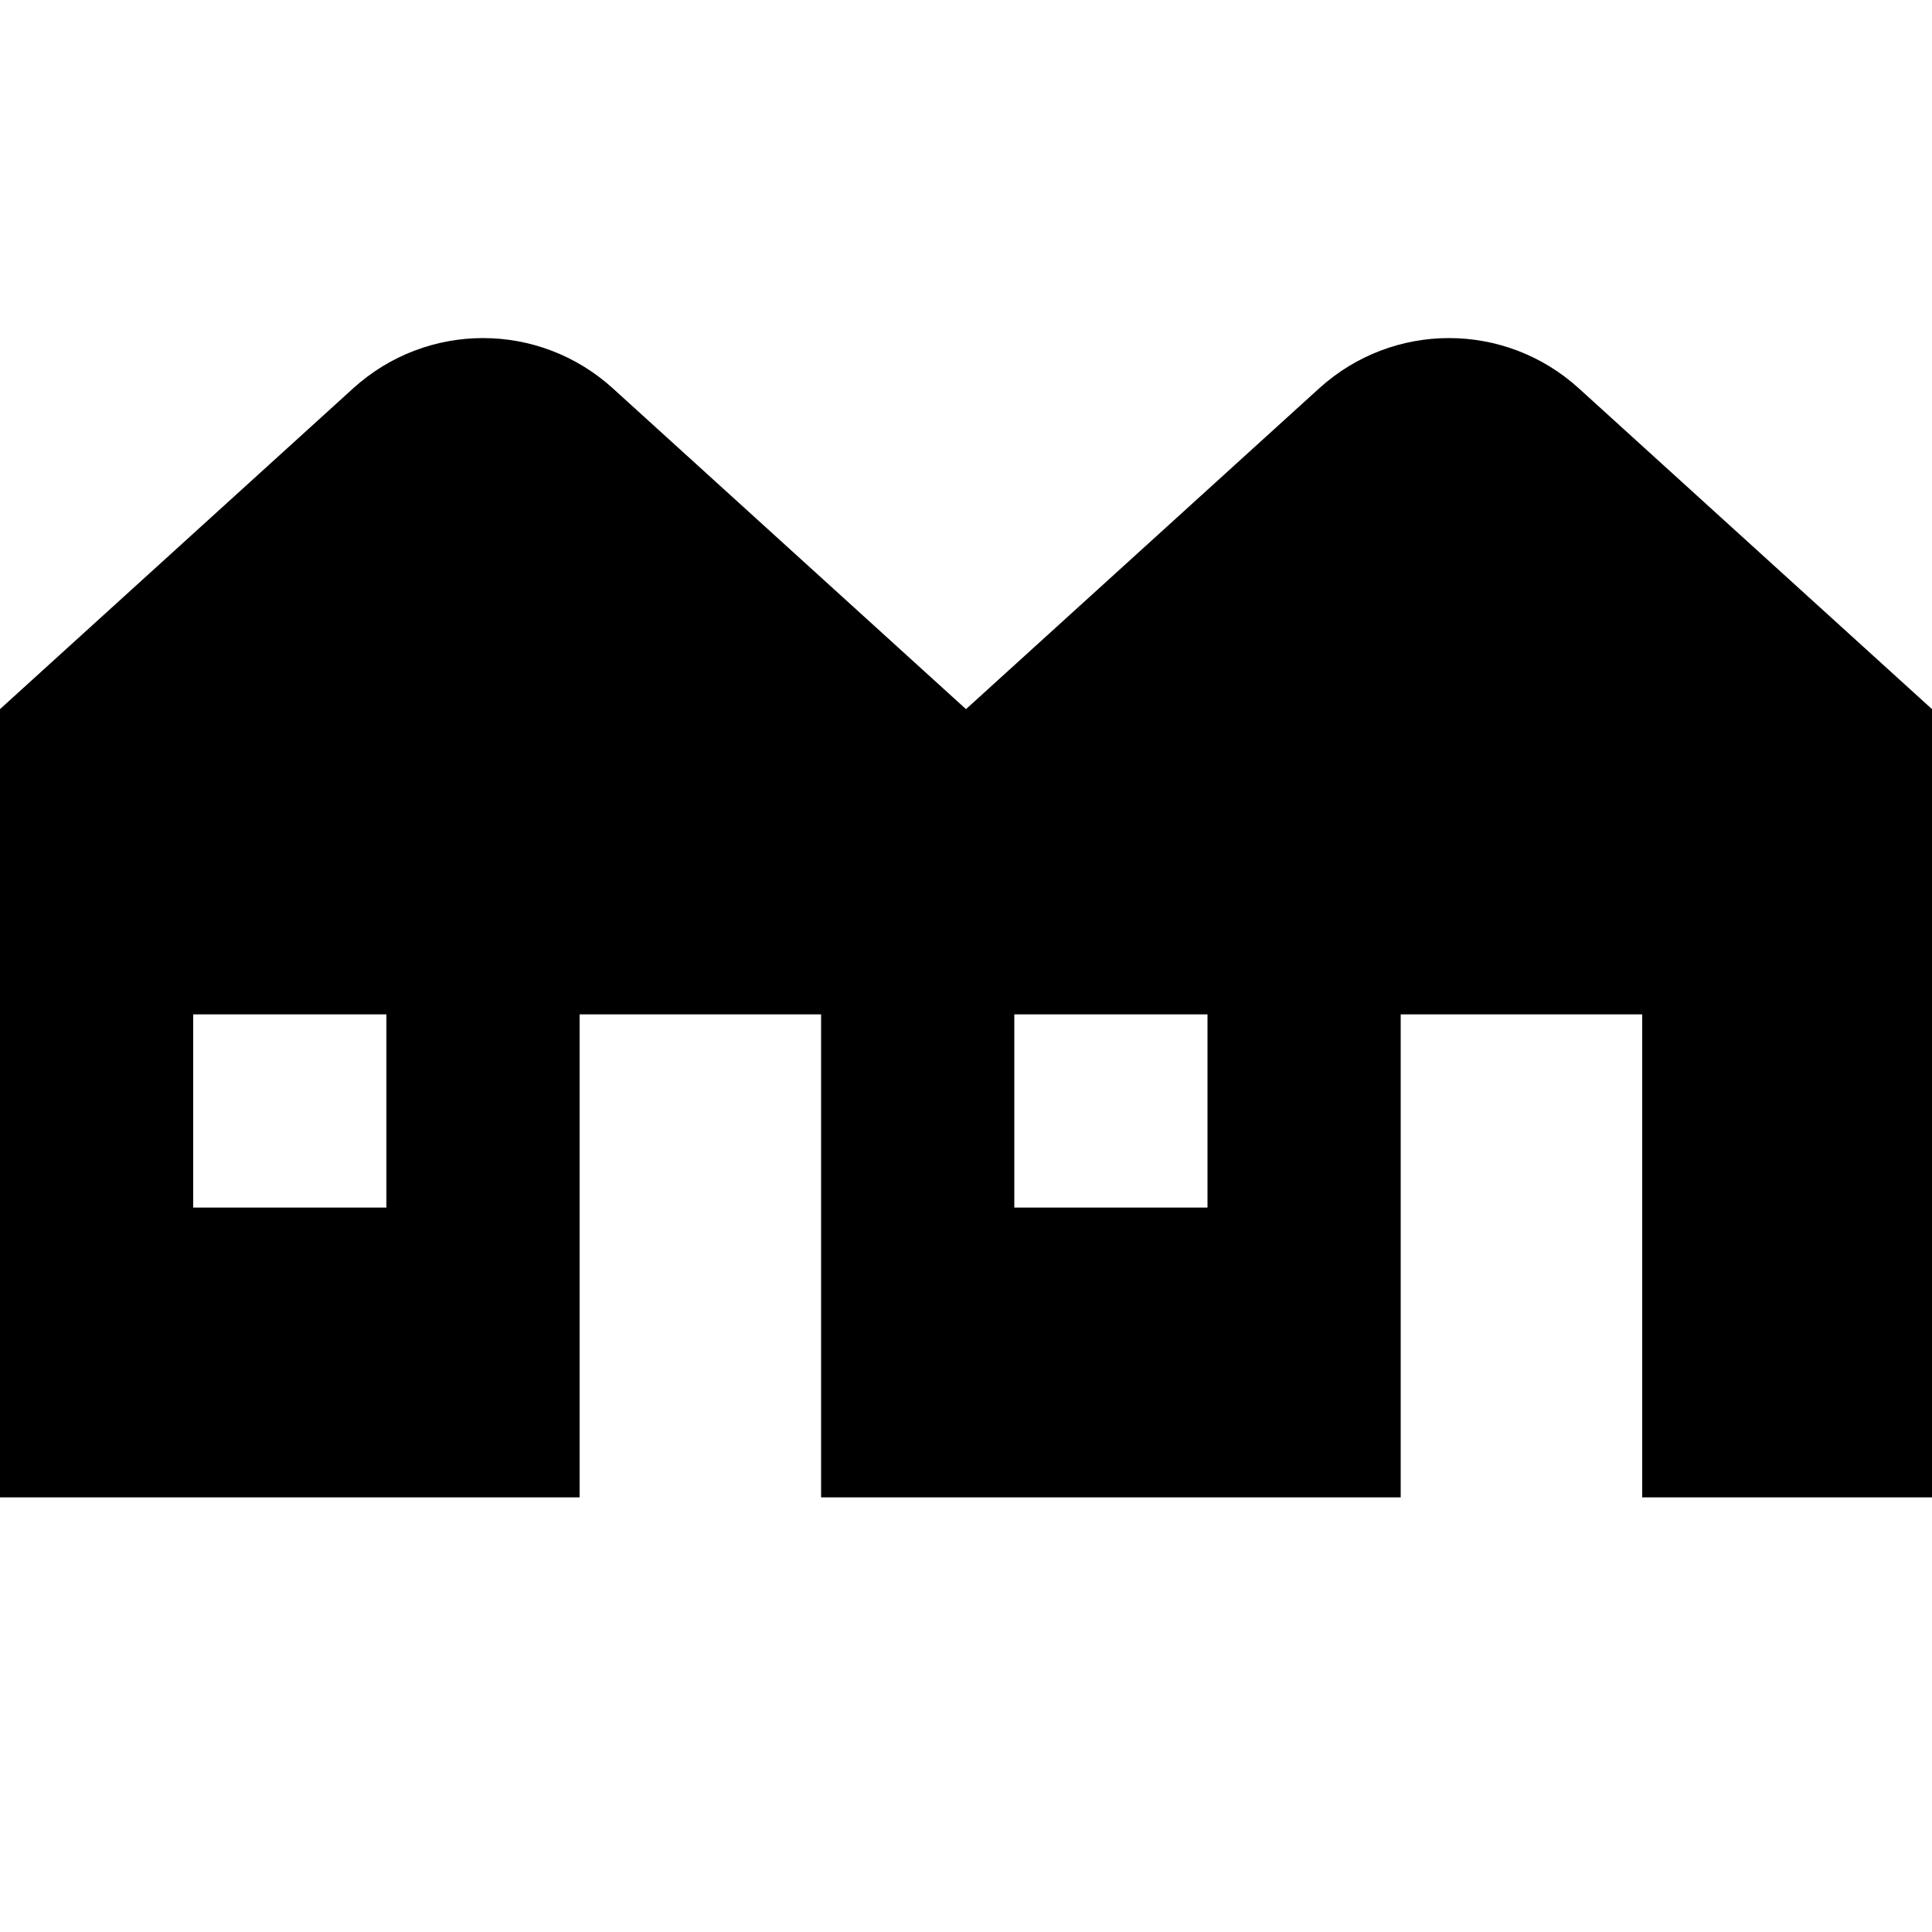
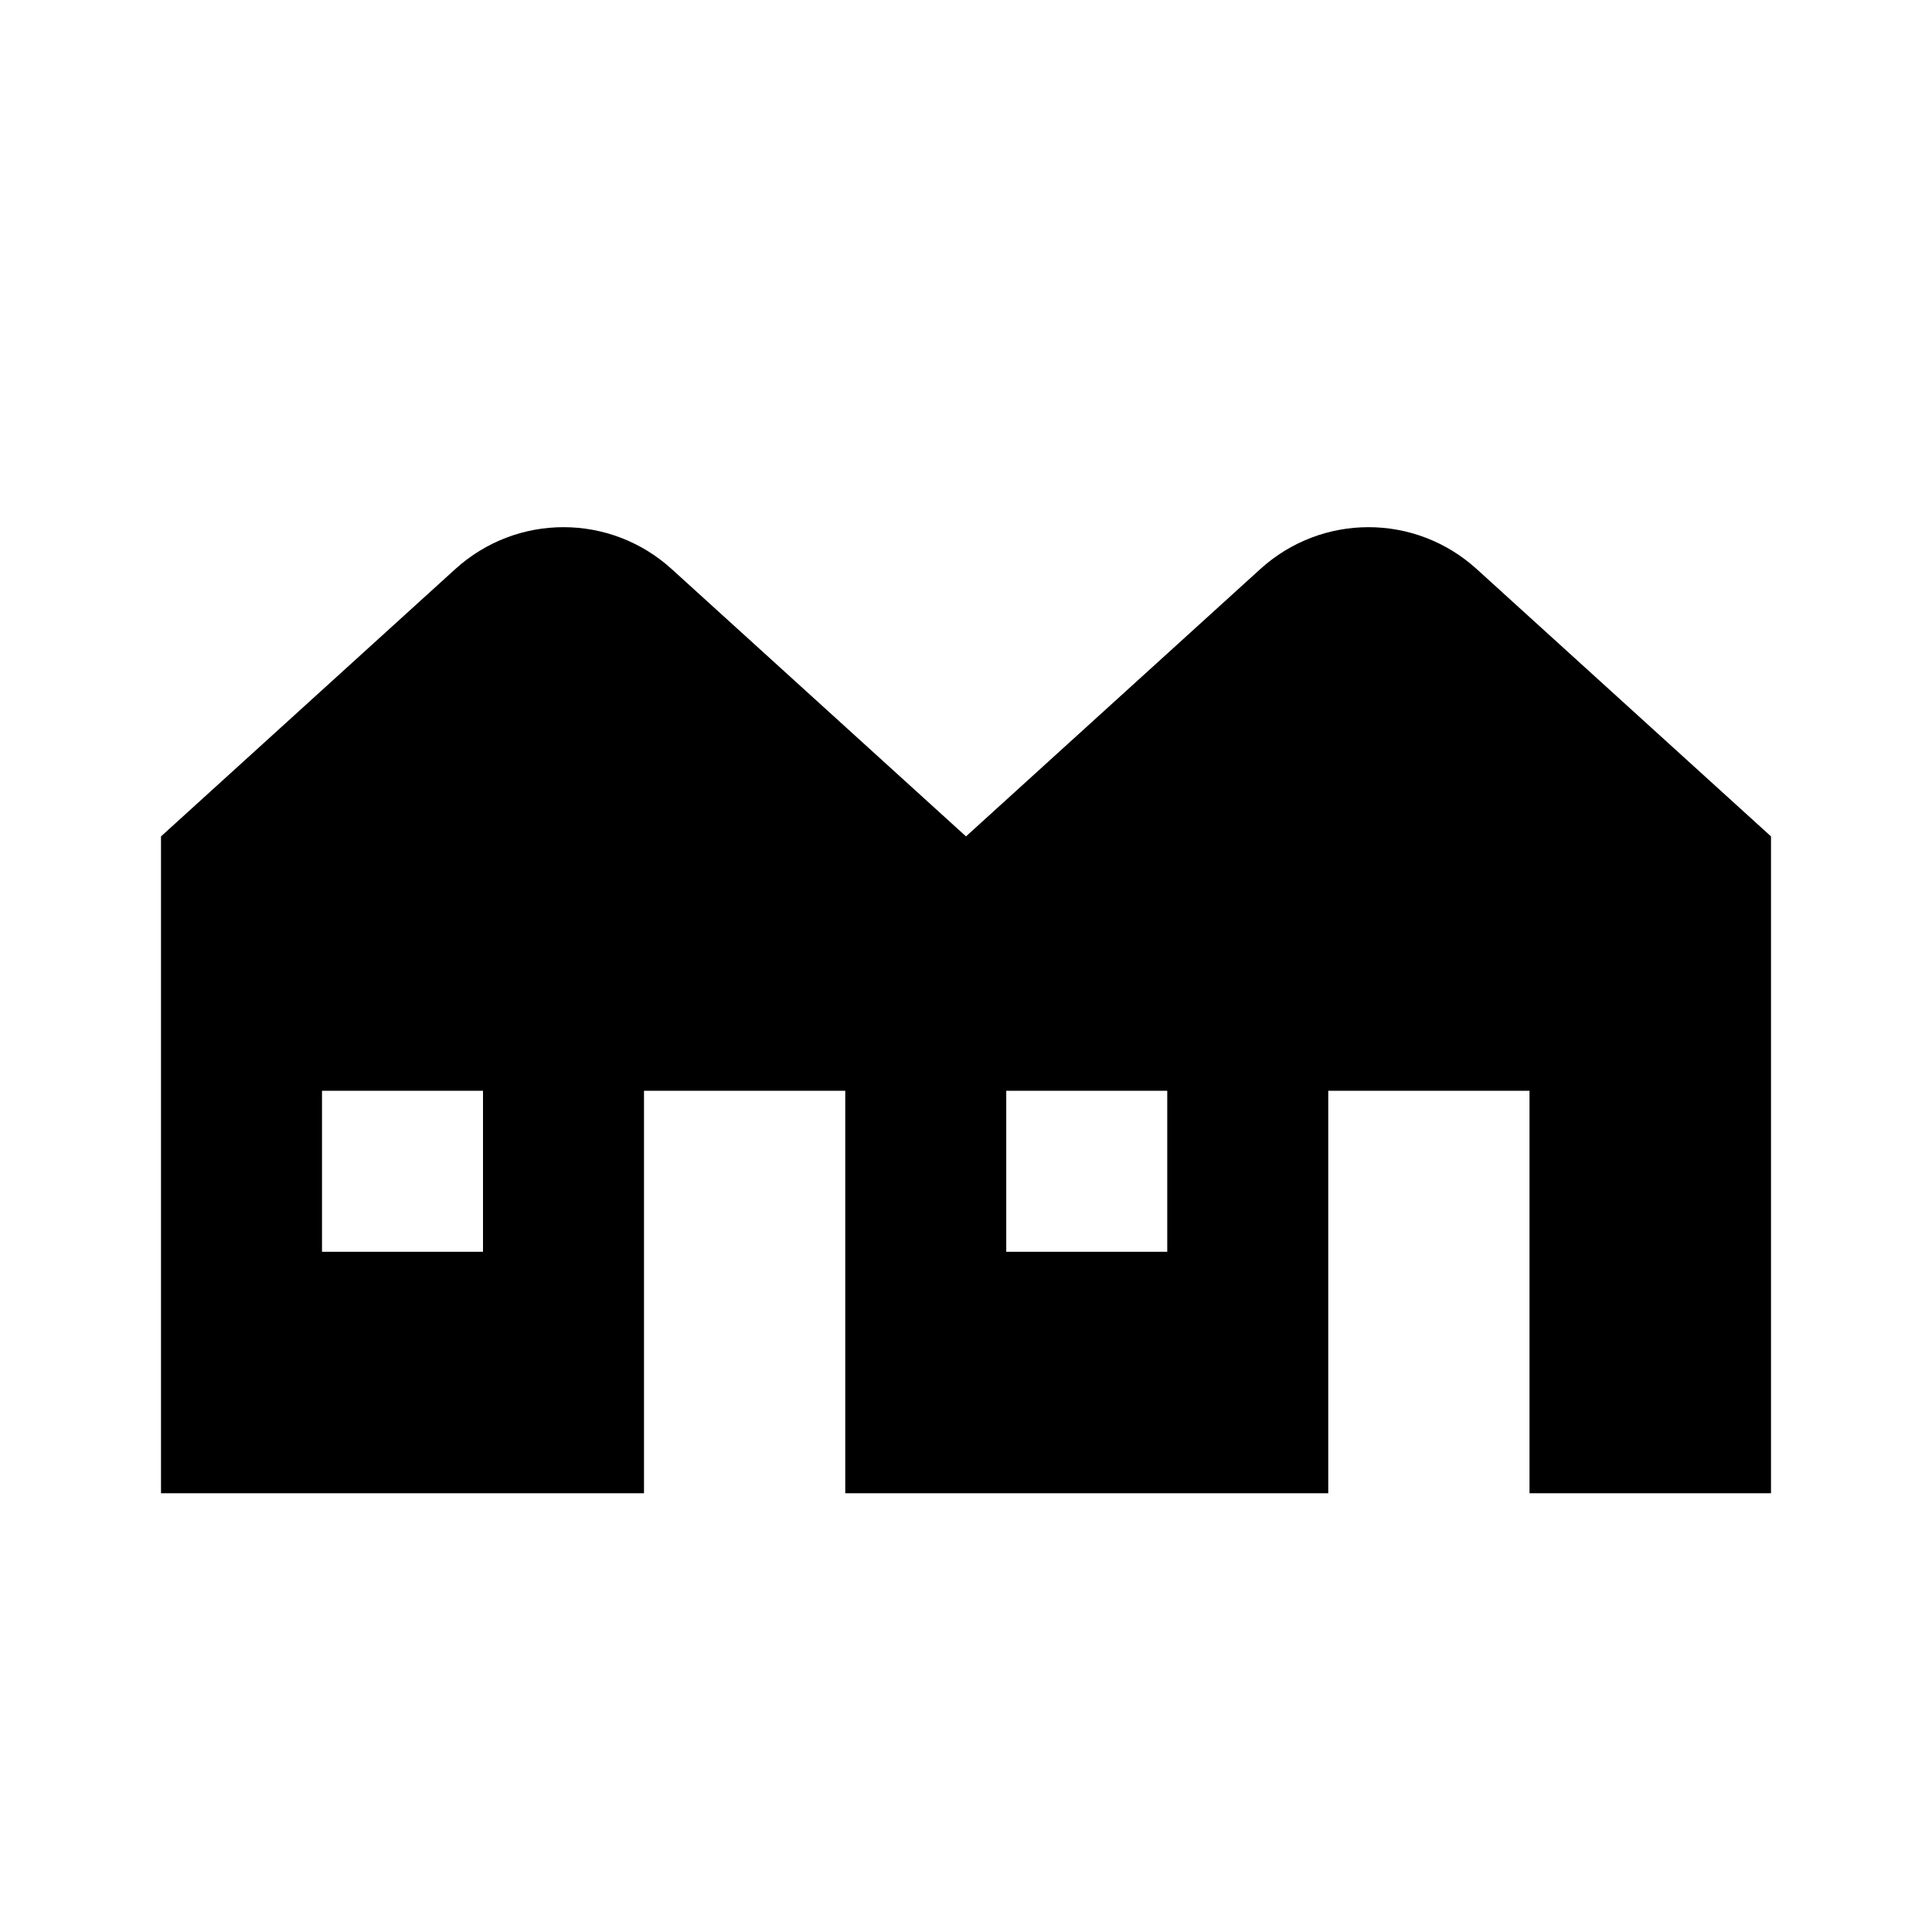
- <svg xmlns="http://www.w3.org/2000/svg" width="1.25em" height="1.25em" fill="none" viewBox="0 0 20 13">
-   <path fill="currentColor" d="M16.345 0.521C15.58 -0.174 14.42 -0.174 13.655 0.521L10 3.841L6.345 0.521C5.58 -0.174 4.42 -0.174 3.655 0.521L0 3.841V12.001H6V7.001H8.5V12.001H10H14.5V7.001H17V12.001H20V3.841L16.345 0.521ZM4 9.001H2V7.001H4V9.001ZM12.5 9.001H10.5V7.001H12.5V9.001Z" />
+ <svg xmlns="http://www.w3.org/2000/svg" width="1.5em" height="1.5em" fill="none" viewBox="0 0 24 24">
+   <path fill="currentColor" d="M18.345 7.07C17.58 6.375 16.42 6.375 15.655 7.07L12 10.39L8.345 7.07C7.58 6.375 6.42 6.375 5.655 7.07L2 10.39V18.55H8V13.55H10.5V18.55H12H16.5V13.55H19V18.55H22V10.39L18.345 7.07ZM6 15.55H4V13.55H6V15.55ZM14.5 15.55H12.5V13.55H14.5V15.55Z" />
</svg>
